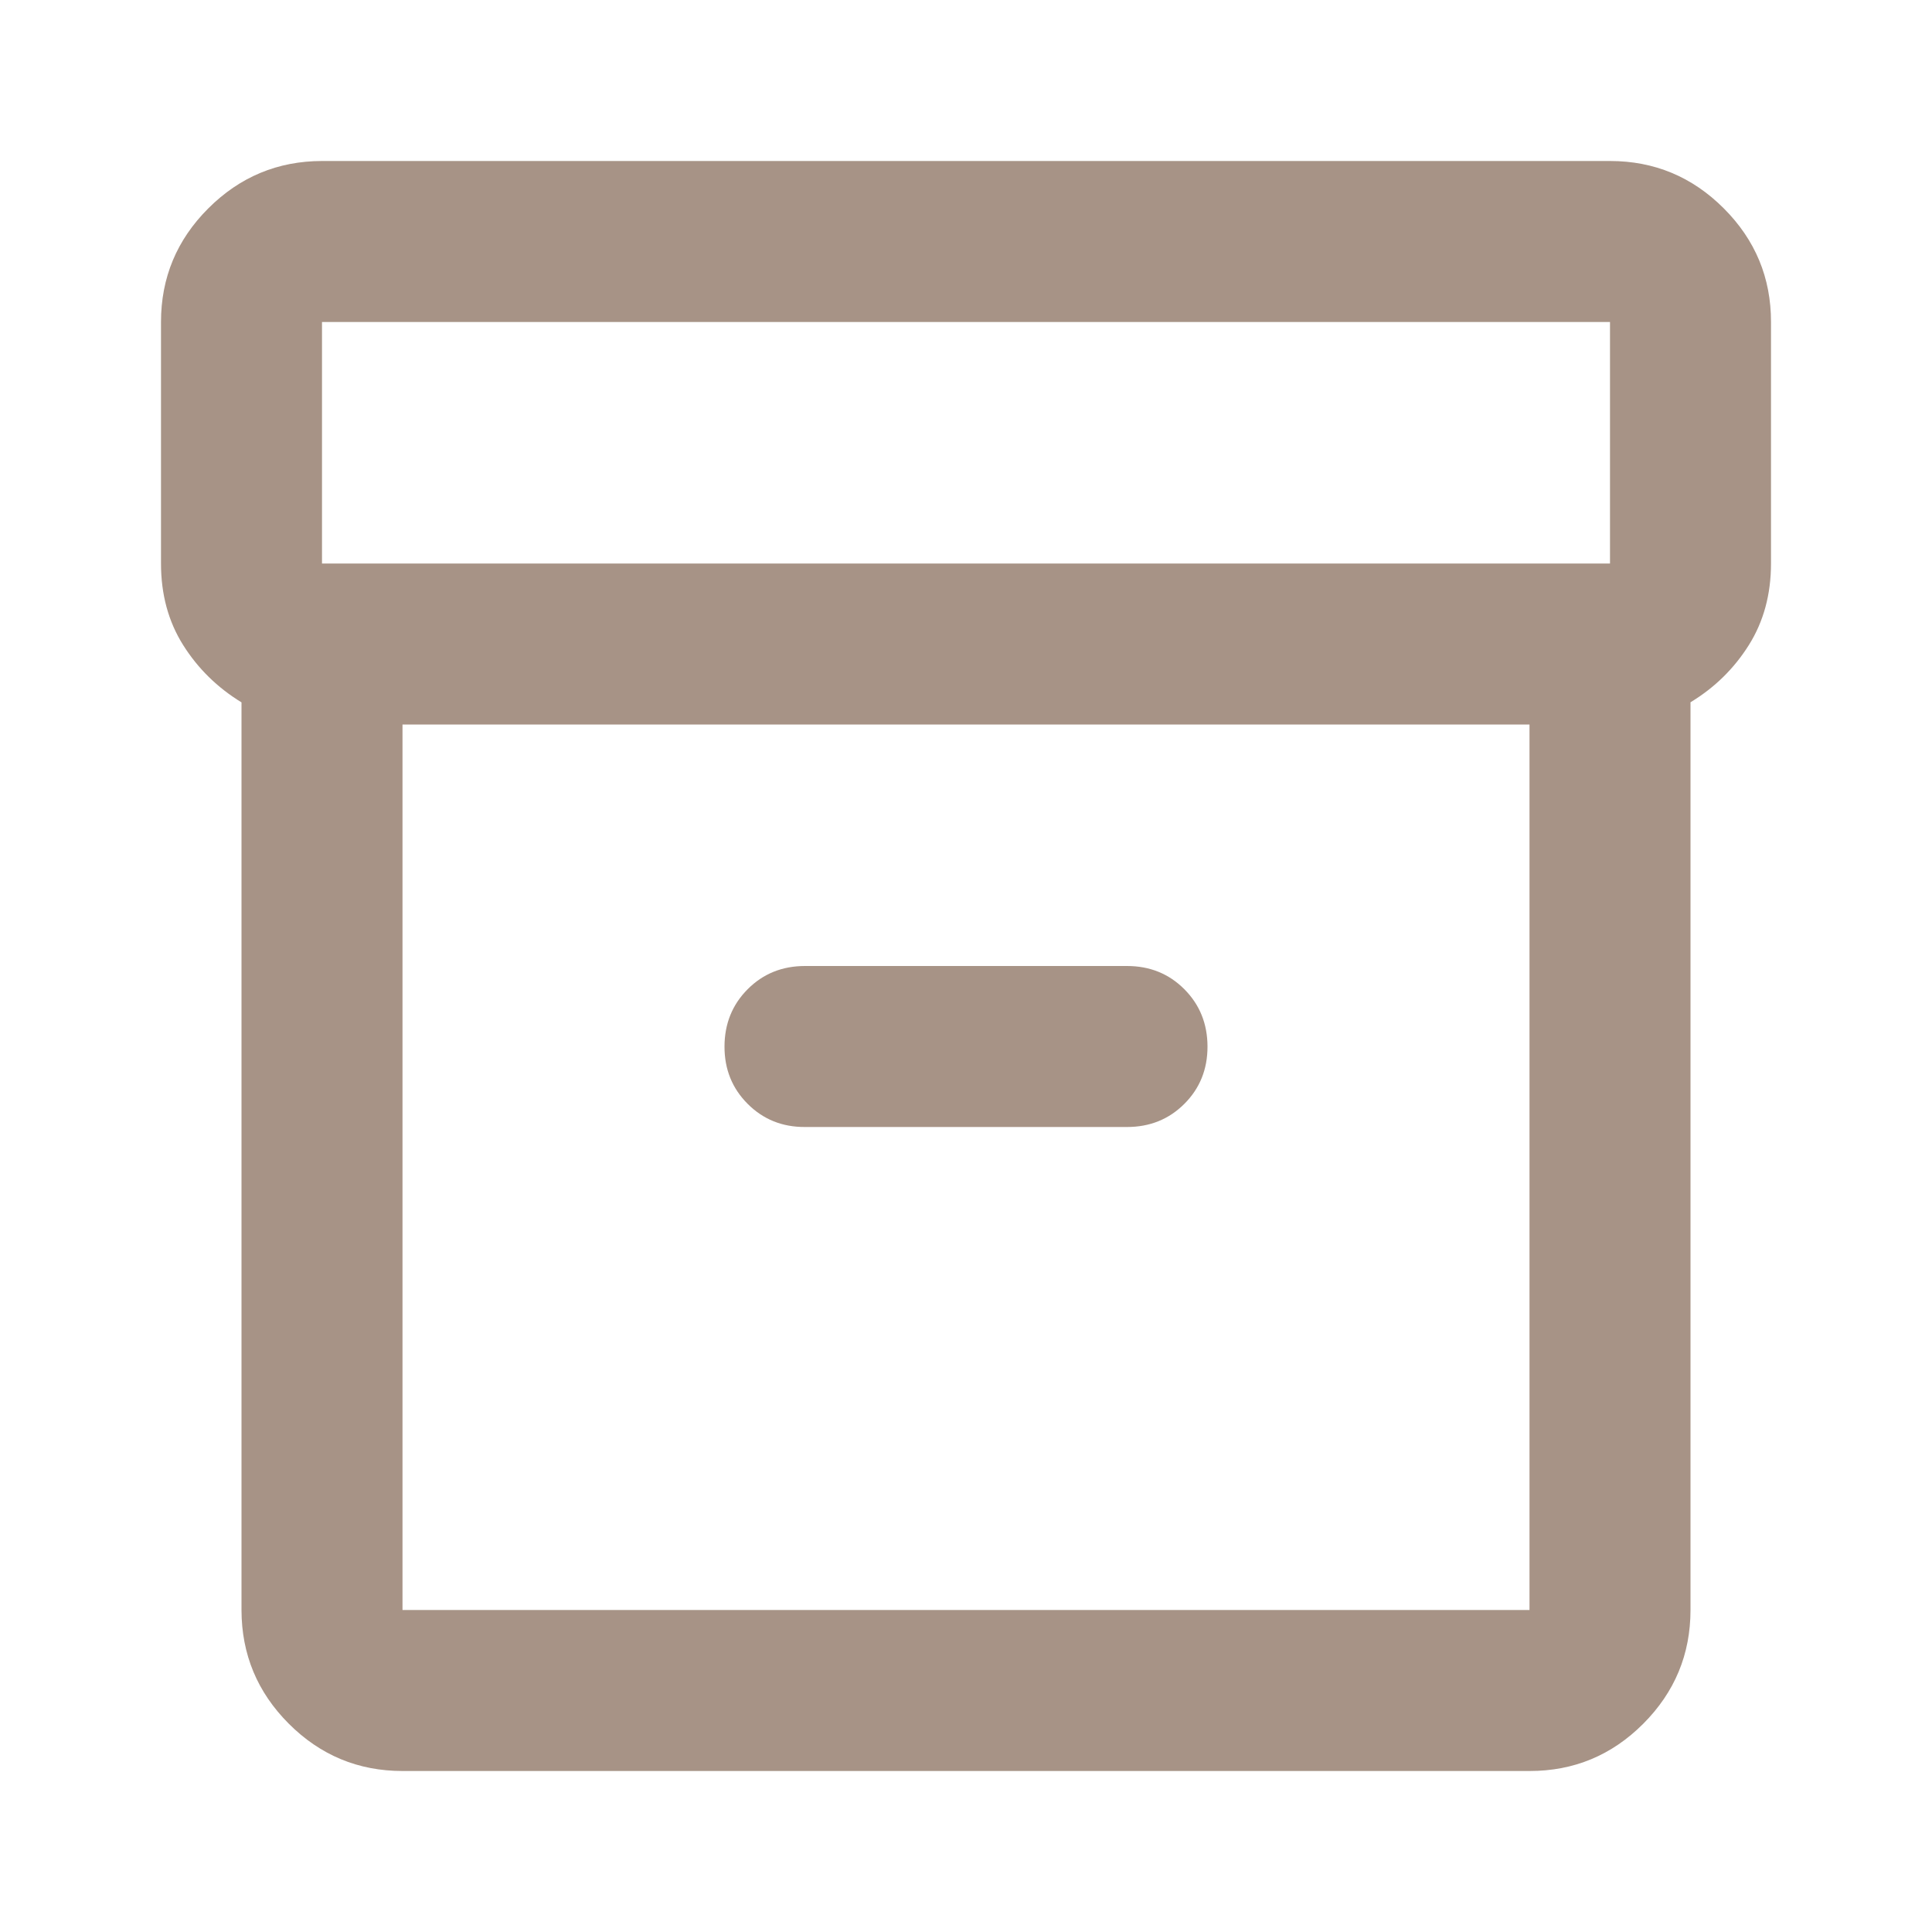
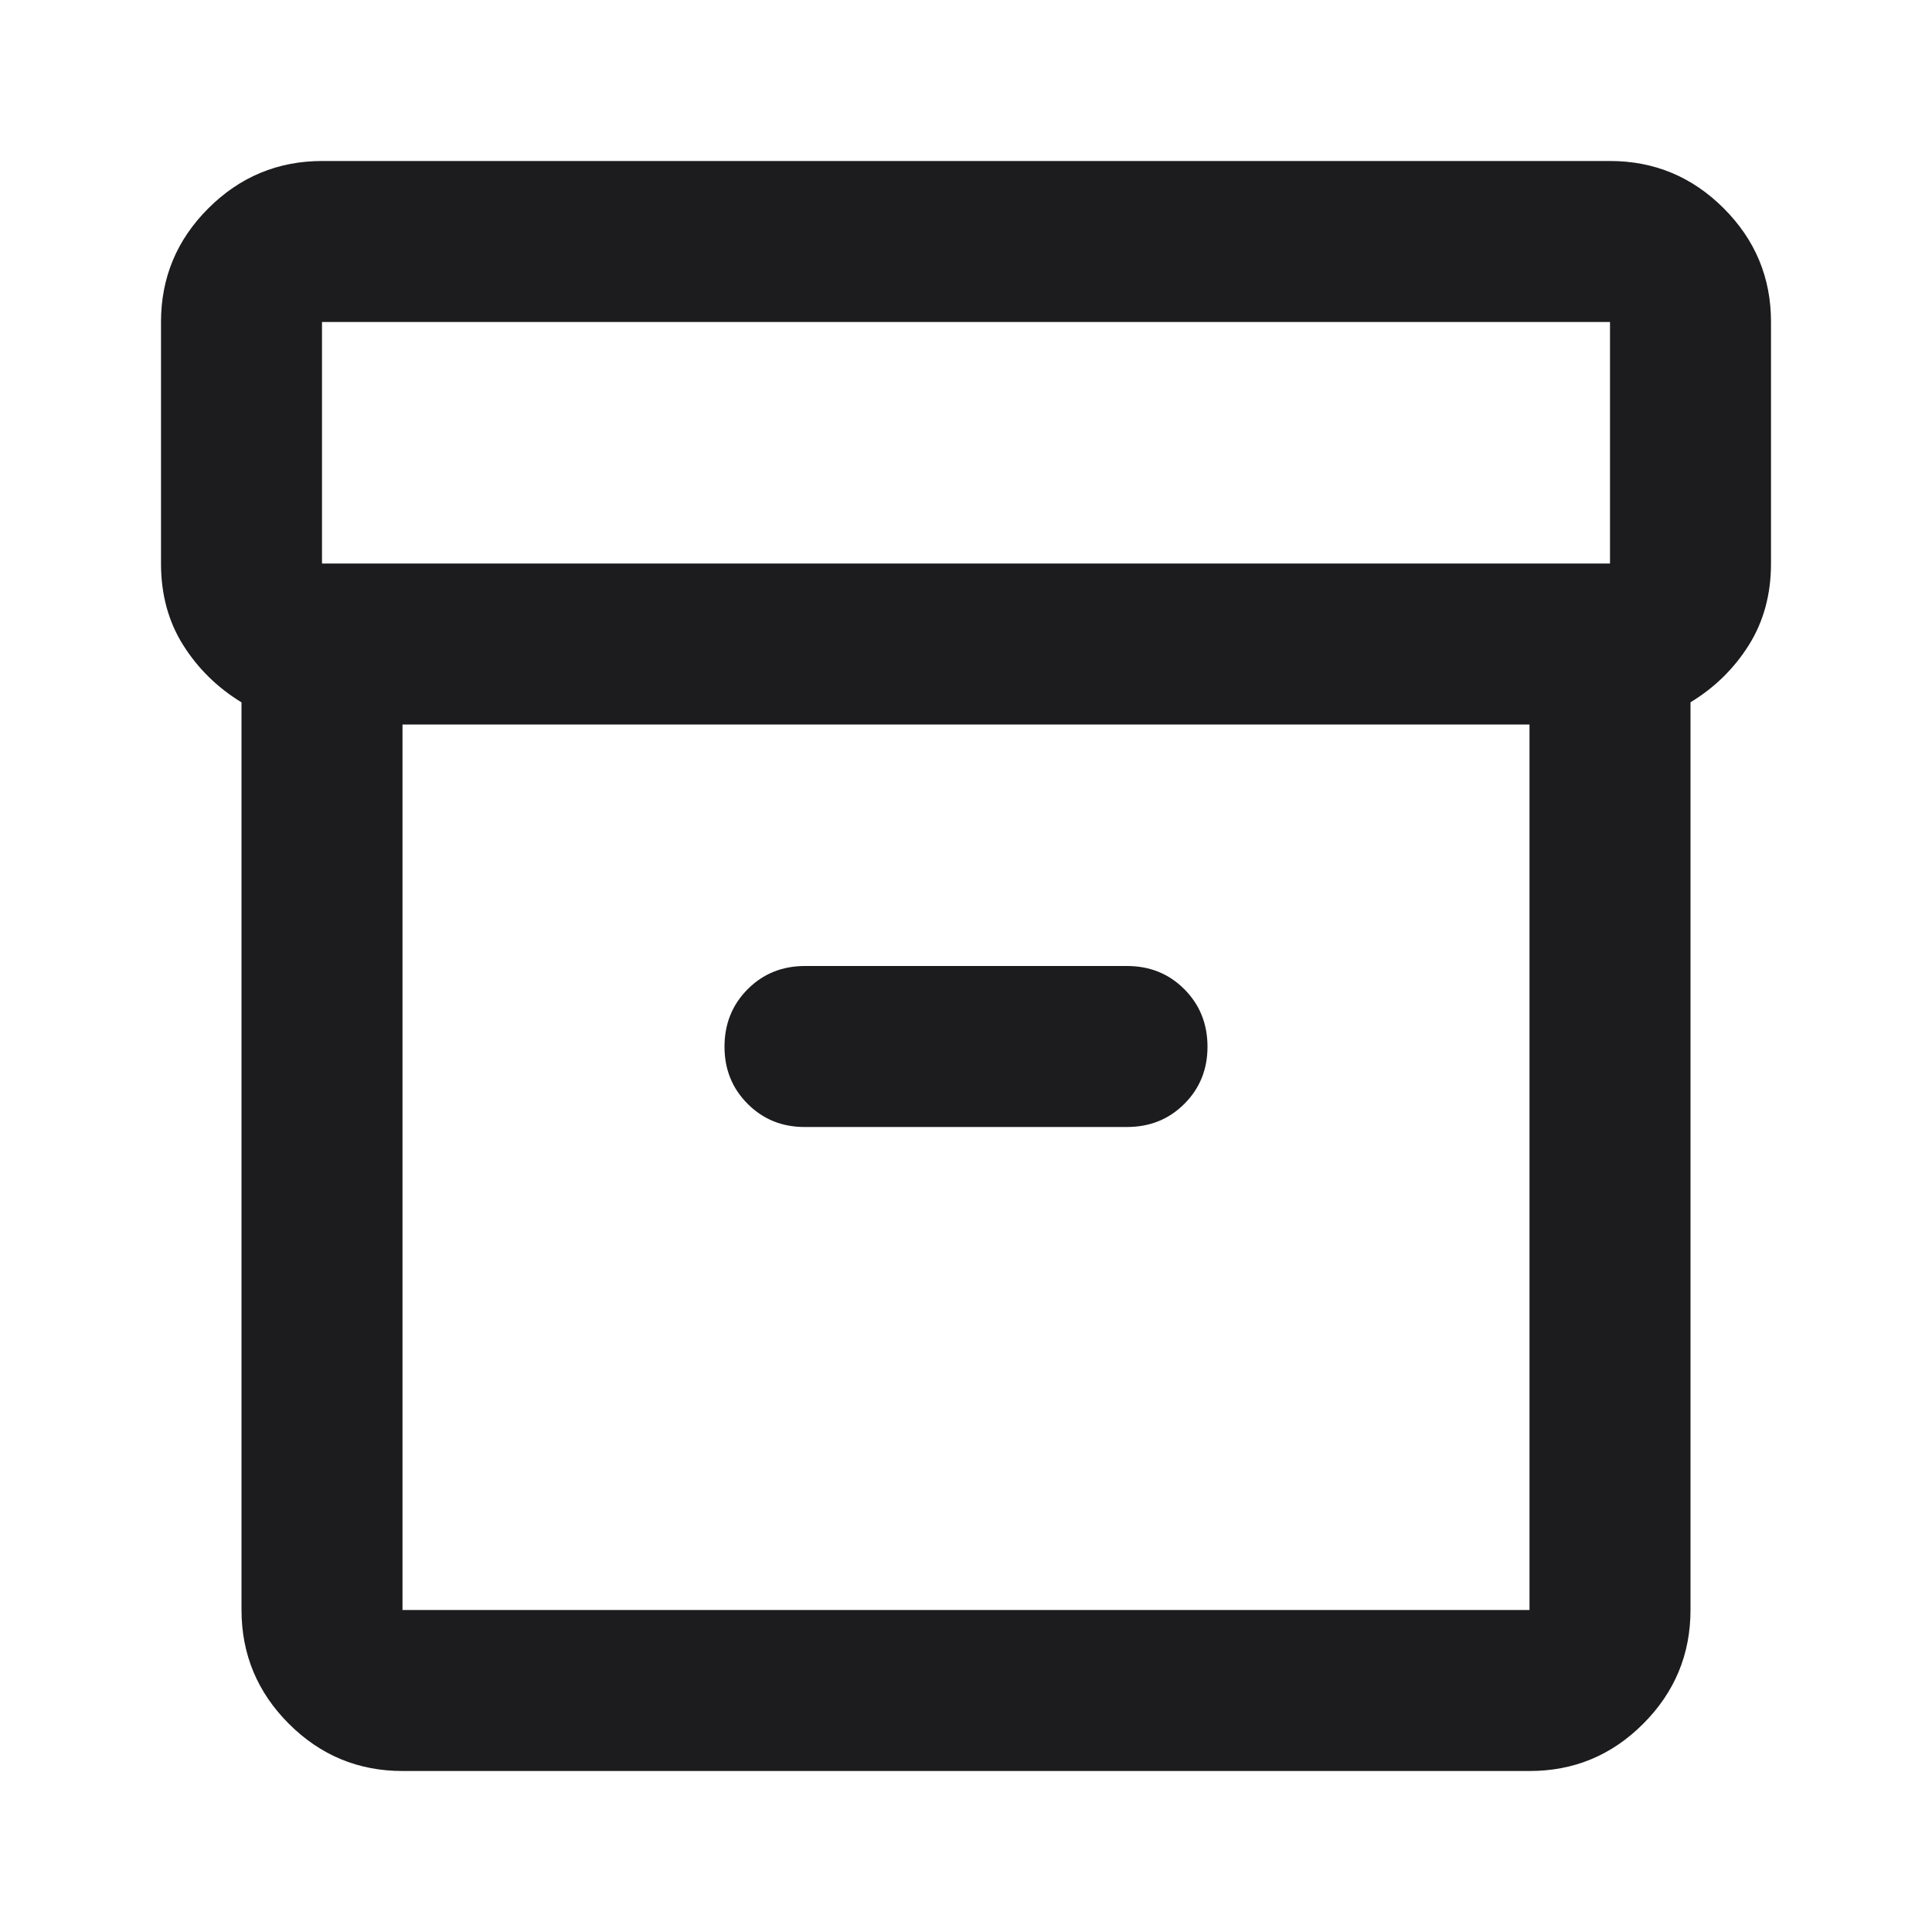
<svg xmlns="http://www.w3.org/2000/svg" width="1em" height="1em" viewBox="0 0 24 24">
-   <path fill="#A79386" d="M5 22q-.825 0-1.412-.587T3 20V8.725q-.45-.275-.725-.712T2 7V4q0-.825.588-1.412T4 2h16q.825 0 1.413.588T22 4v3q0 .575-.275 1.013T21 8.724V20q0 .825-.587 1.413T19 22zM5 9v11h14V9zM4 7h16V4H4zm6 7h4q.425 0 .713-.288T15 13t-.288-.712T14 12h-4q-.425 0-.712.288T9 13t.288.713T10 14m2 .5" />
+   <path fill="#1C1C1E" d="M5 22q-.825 0-1.412-.587T3 20V8.725q-.45-.275-.725-.712T2 7V4q0-.825.588-1.412T4 2h16q.825 0 1.413.588T22 4v3q0 .575-.275 1.013T21 8.724V20q0 .825-.587 1.413T19 22zM5 9v11h14V9zM4 7h16V4H4zm6 7h4q.425 0 .713-.288T15 13t-.288-.712T14 12h-4q-.425 0-.712.288T9 13t.288.713T10 14m2 .5" />
</svg>
